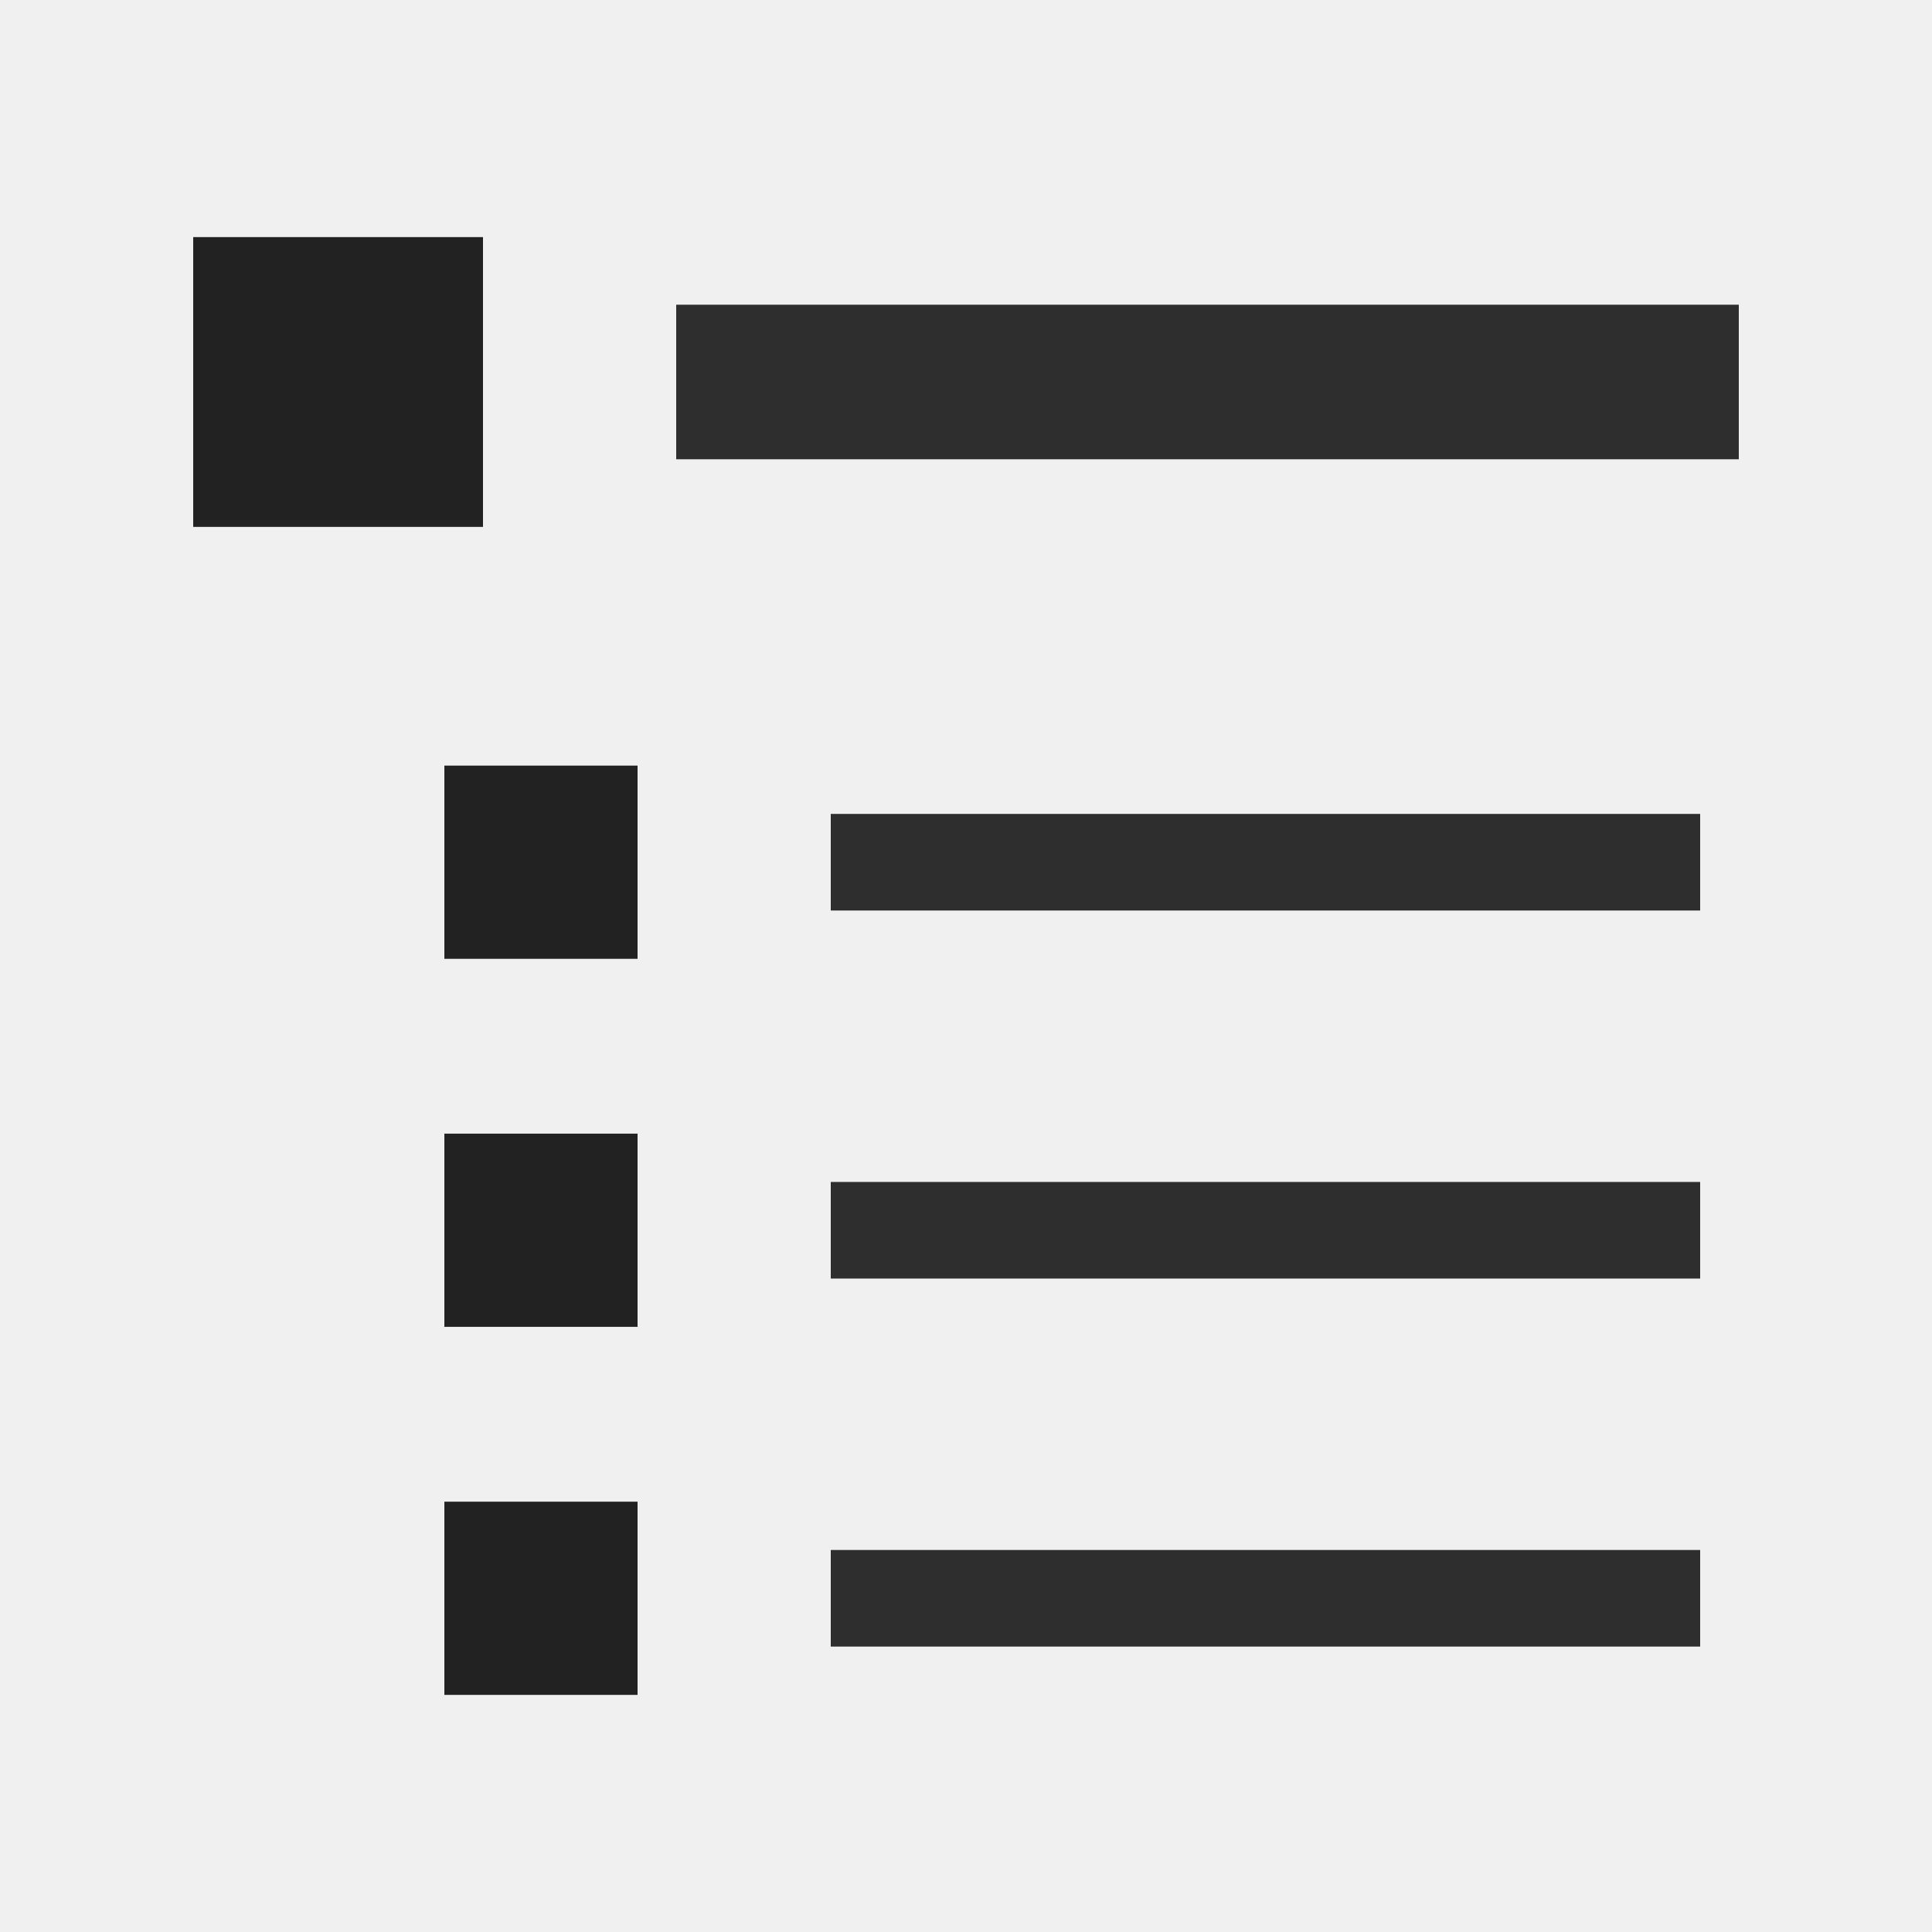
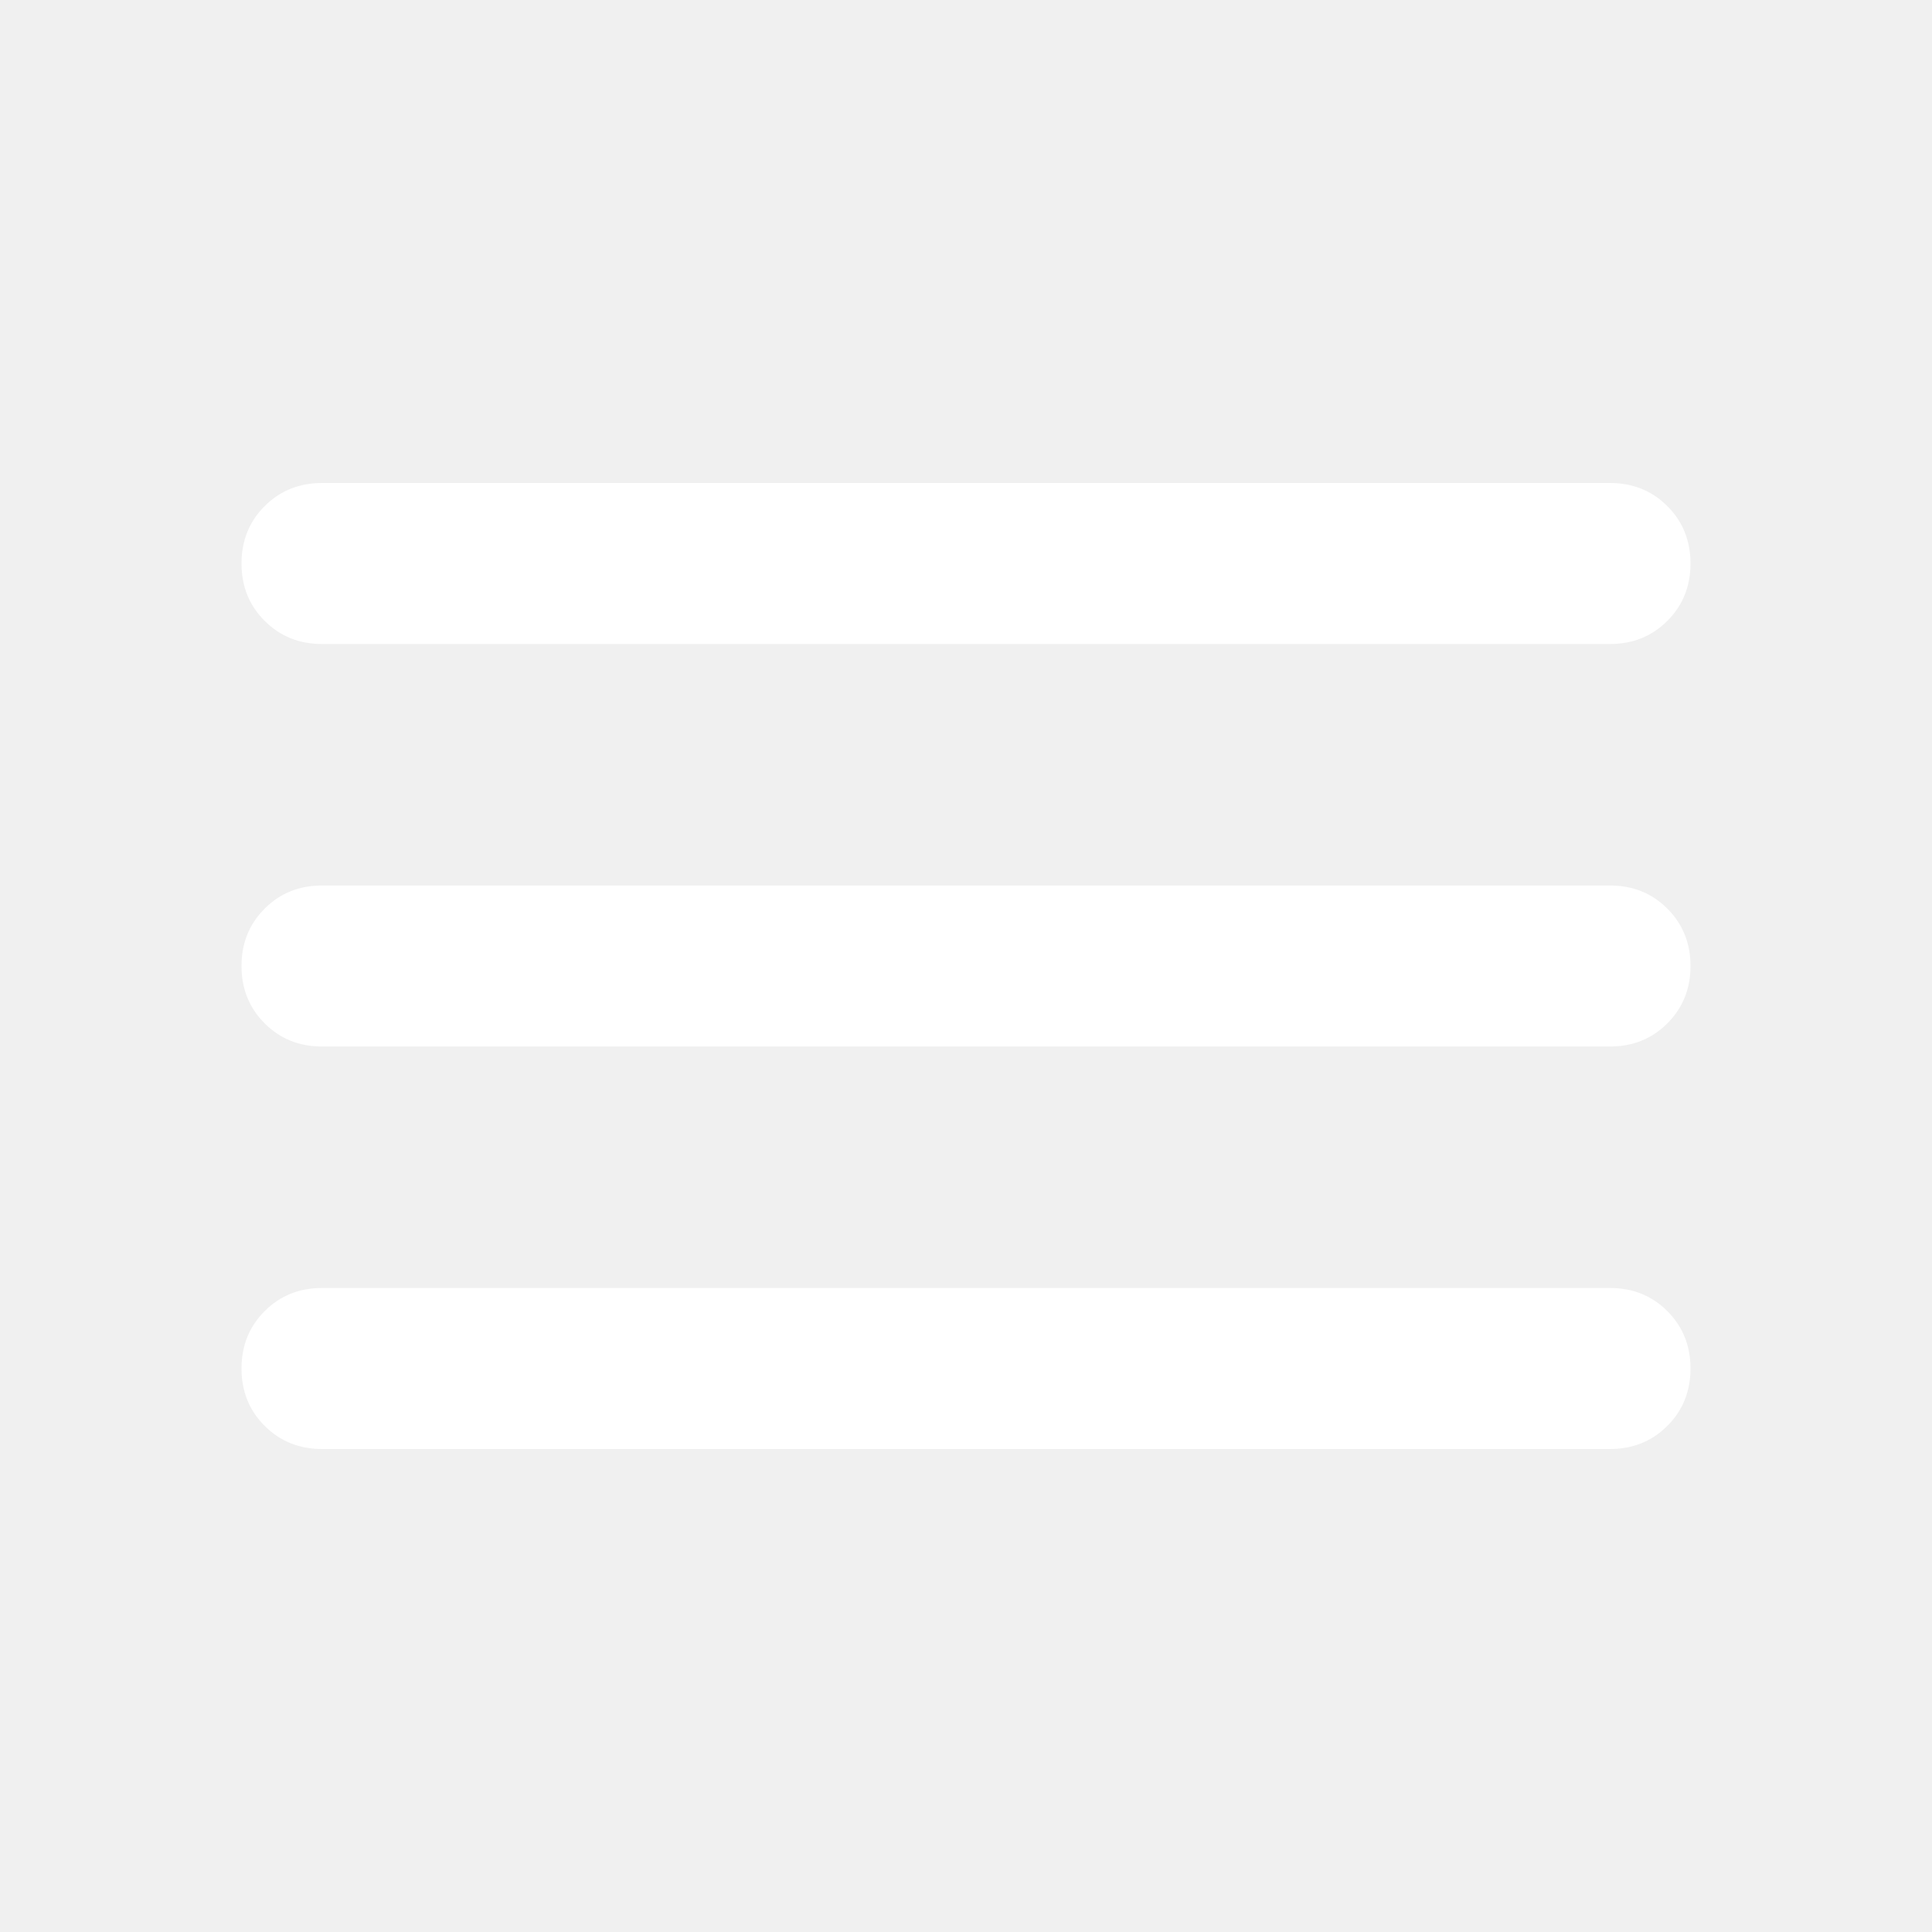
- <svg xmlns="http://www.w3.org/2000/svg" viewBox="0 0 100 100">
-   <path d="M35 19.772h55" fill="none" stroke="#222" stroke-width="8" stroke-opacity=".941" />
-   <path fill="#222" d="M10 12.272h15v15H10z" />
-   <path d="M43 63.678h45" fill="none" stroke="#222" stroke-width="5" stroke-opacity=".941" />
-   <path fill="#222" d="M23 58.677h10v10H23z" />
-   <path d="M43 82.727h45" fill="none" stroke="#222" stroke-width="5" stroke-opacity=".941" />
-   <path fill="#222" d="M23 77.727h10v10H23z" />
-   <path d="M43 44.628h45" fill="none" stroke="#222" stroke-width="5" stroke-opacity=".941" />
-   <path fill="#222" d="M23 39.628h10v10H23z" />
+ <svg xmlns="http://www.w3.org/2000/svg" height="24" viewBox="0 -960 960 960" width="24" fill="#fff">
+   <path d="M160-240q-17 0-28.5-11.5T120-280q0-17 11.5-28.5T160-320h640q17 0 28.5 11.5T840-280q0 17-11.5 28.5T800-240H160zm0-200q-17 0-28.5-11.5T120-480q0-17 11.5-28.5T160-520h640q17 0 28.5 11.5T840-480q0 17-11.5 28.5T800-440H160zm0-200q-17 0-28.5-11.5T120-680q0-17 11.5-28.5T160-720h640q17 0 28.5 11.5T840-680q0 17-11.5 28.5T800-640H160z" />
</svg>
